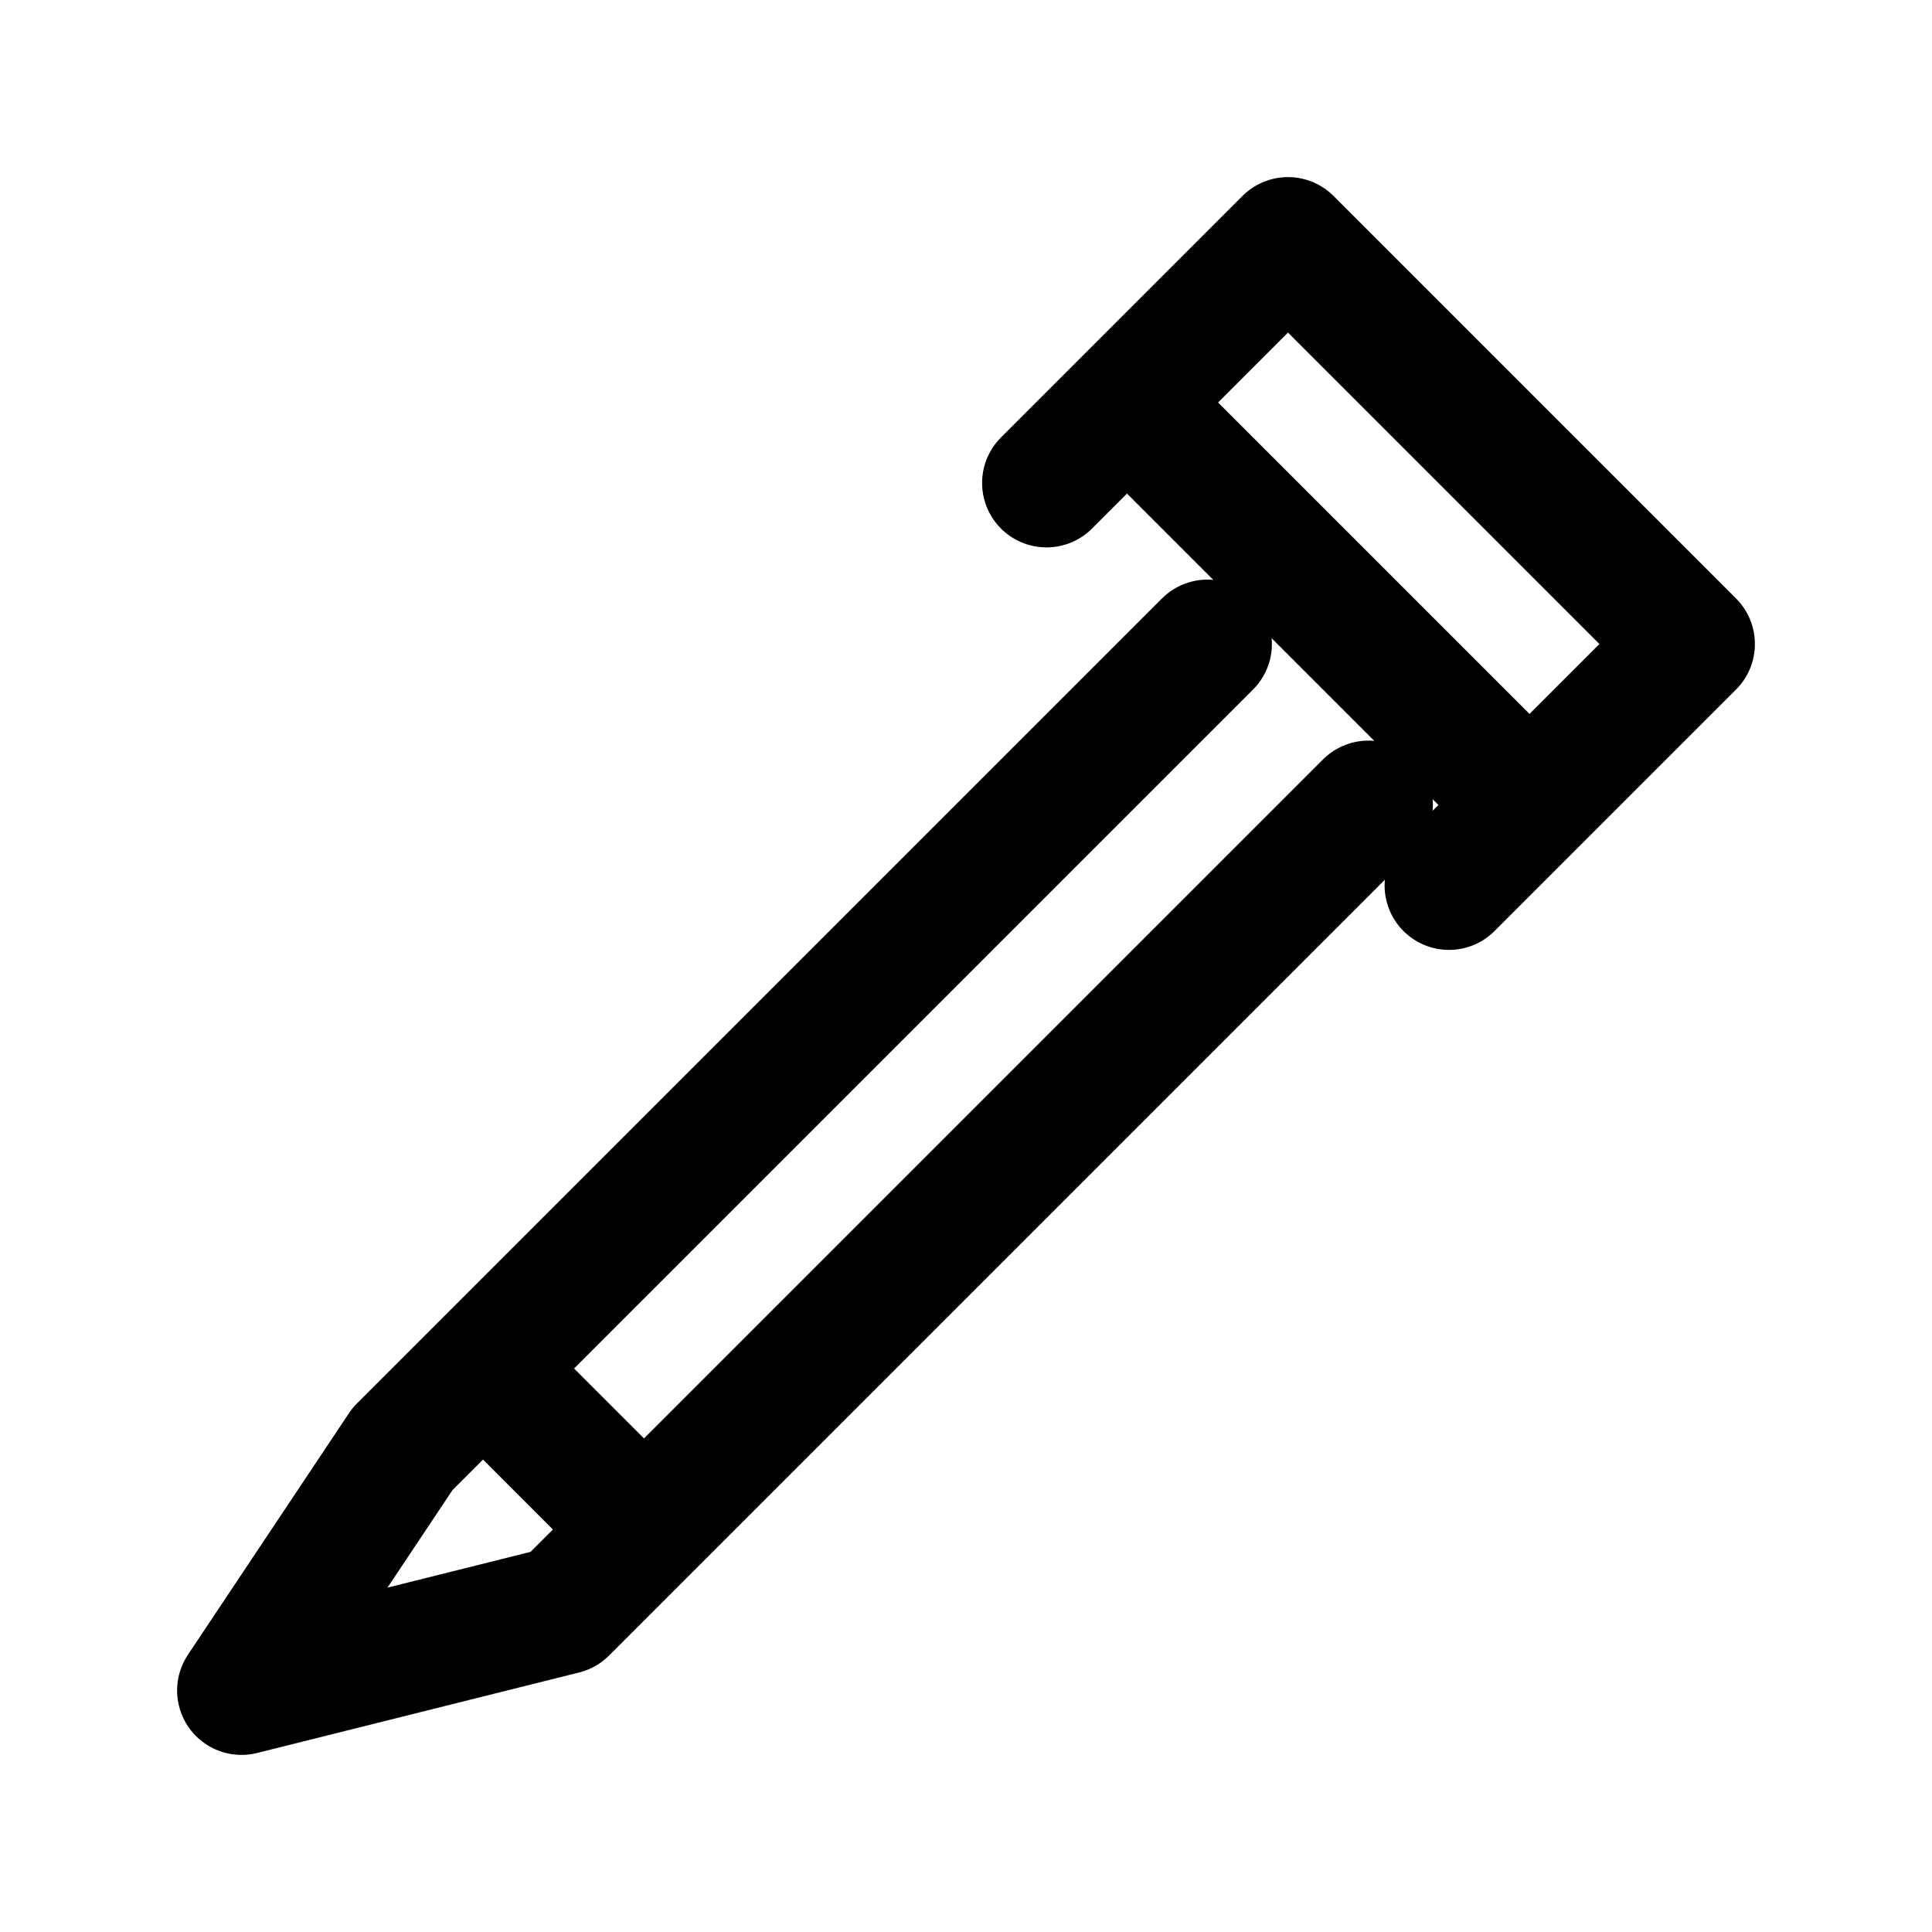
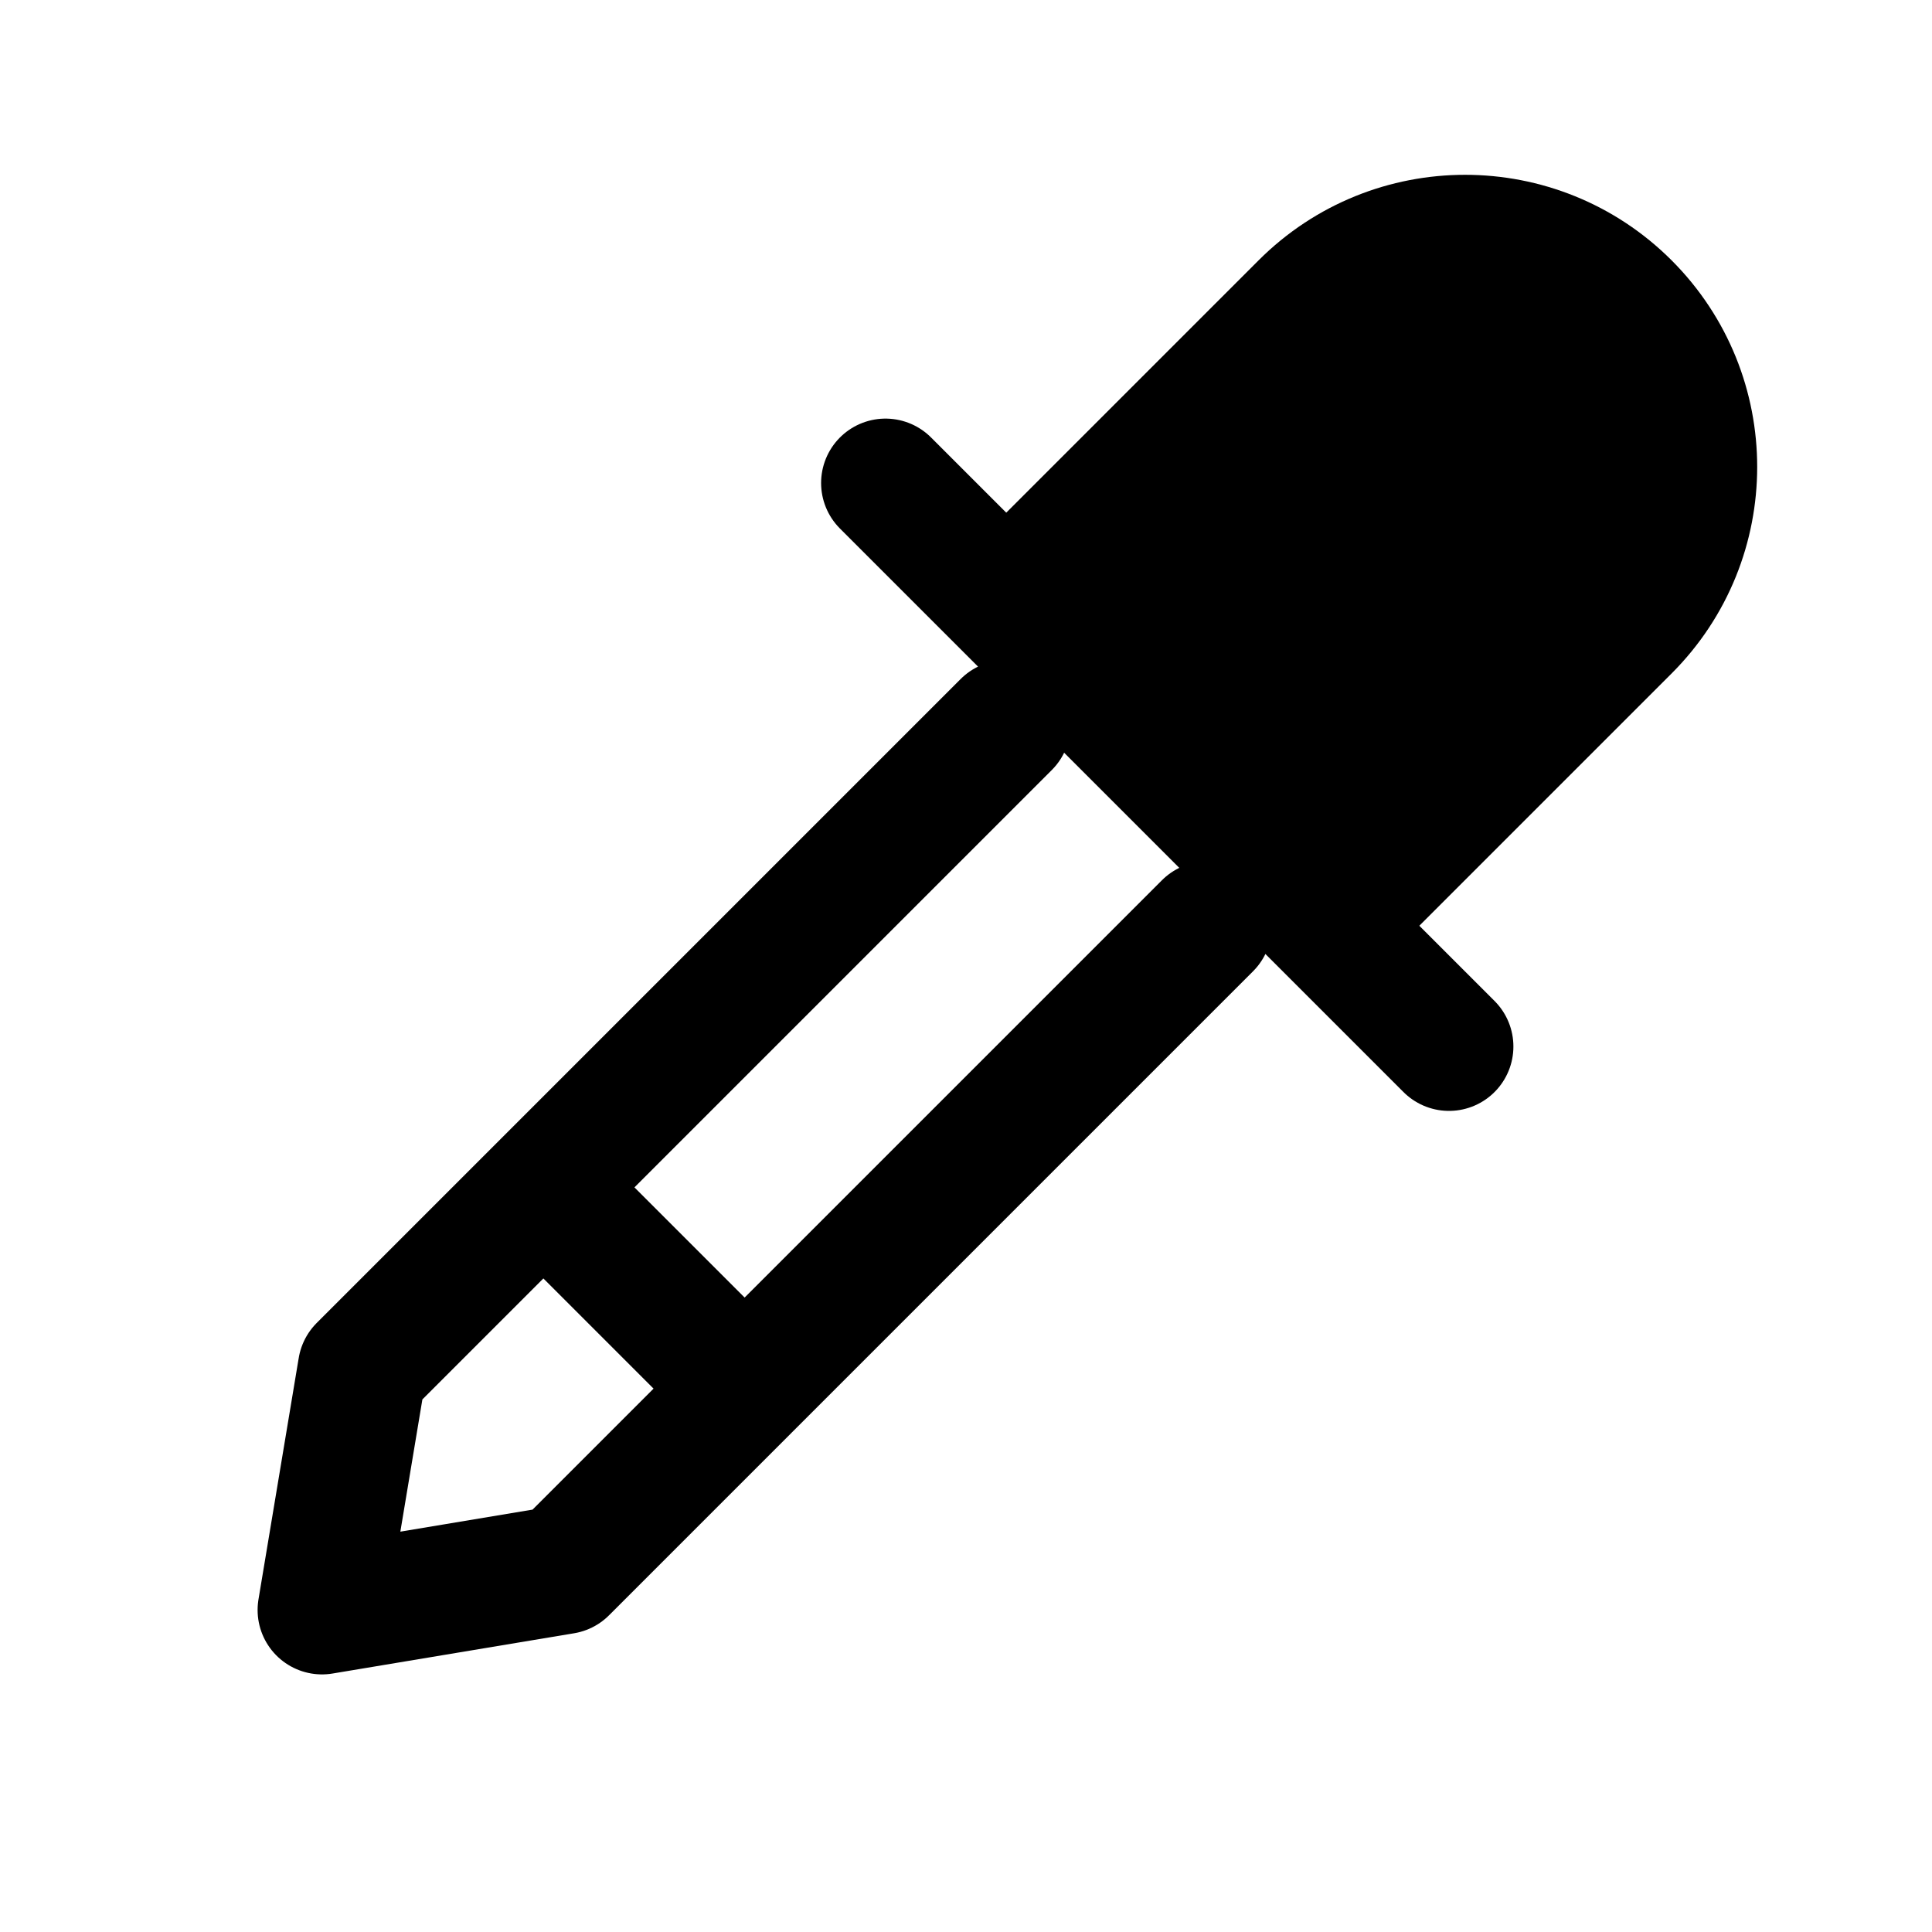
<svg xmlns="http://www.w3.org/2000/svg" width="24" height="24" viewBox="0 0 24 24">
-   <path d="m14 5 5 5M13 6l3-3 5 5-3 3M15 8 5 18l-2 3 4-1L17 10M6 17l2 2" fill="none" stroke="#000000" stroke-width="1.6" stroke-linecap="round" stroke-linejoin="round" />
+   <g stroke="#000" stroke-width="1.6" stroke-linecap="round" stroke-linejoin="round">
+     <path d="m13 7 3.2-3.2a2.8 2.8 0 0 1 4 4L17 11" fill="#000" />
+     <path d="m11 6 7 7M12.5 9l-8 8-.5 3 3-.5 8-8M7 15l2 2" fill="none" />
+   </g>
</svg>
